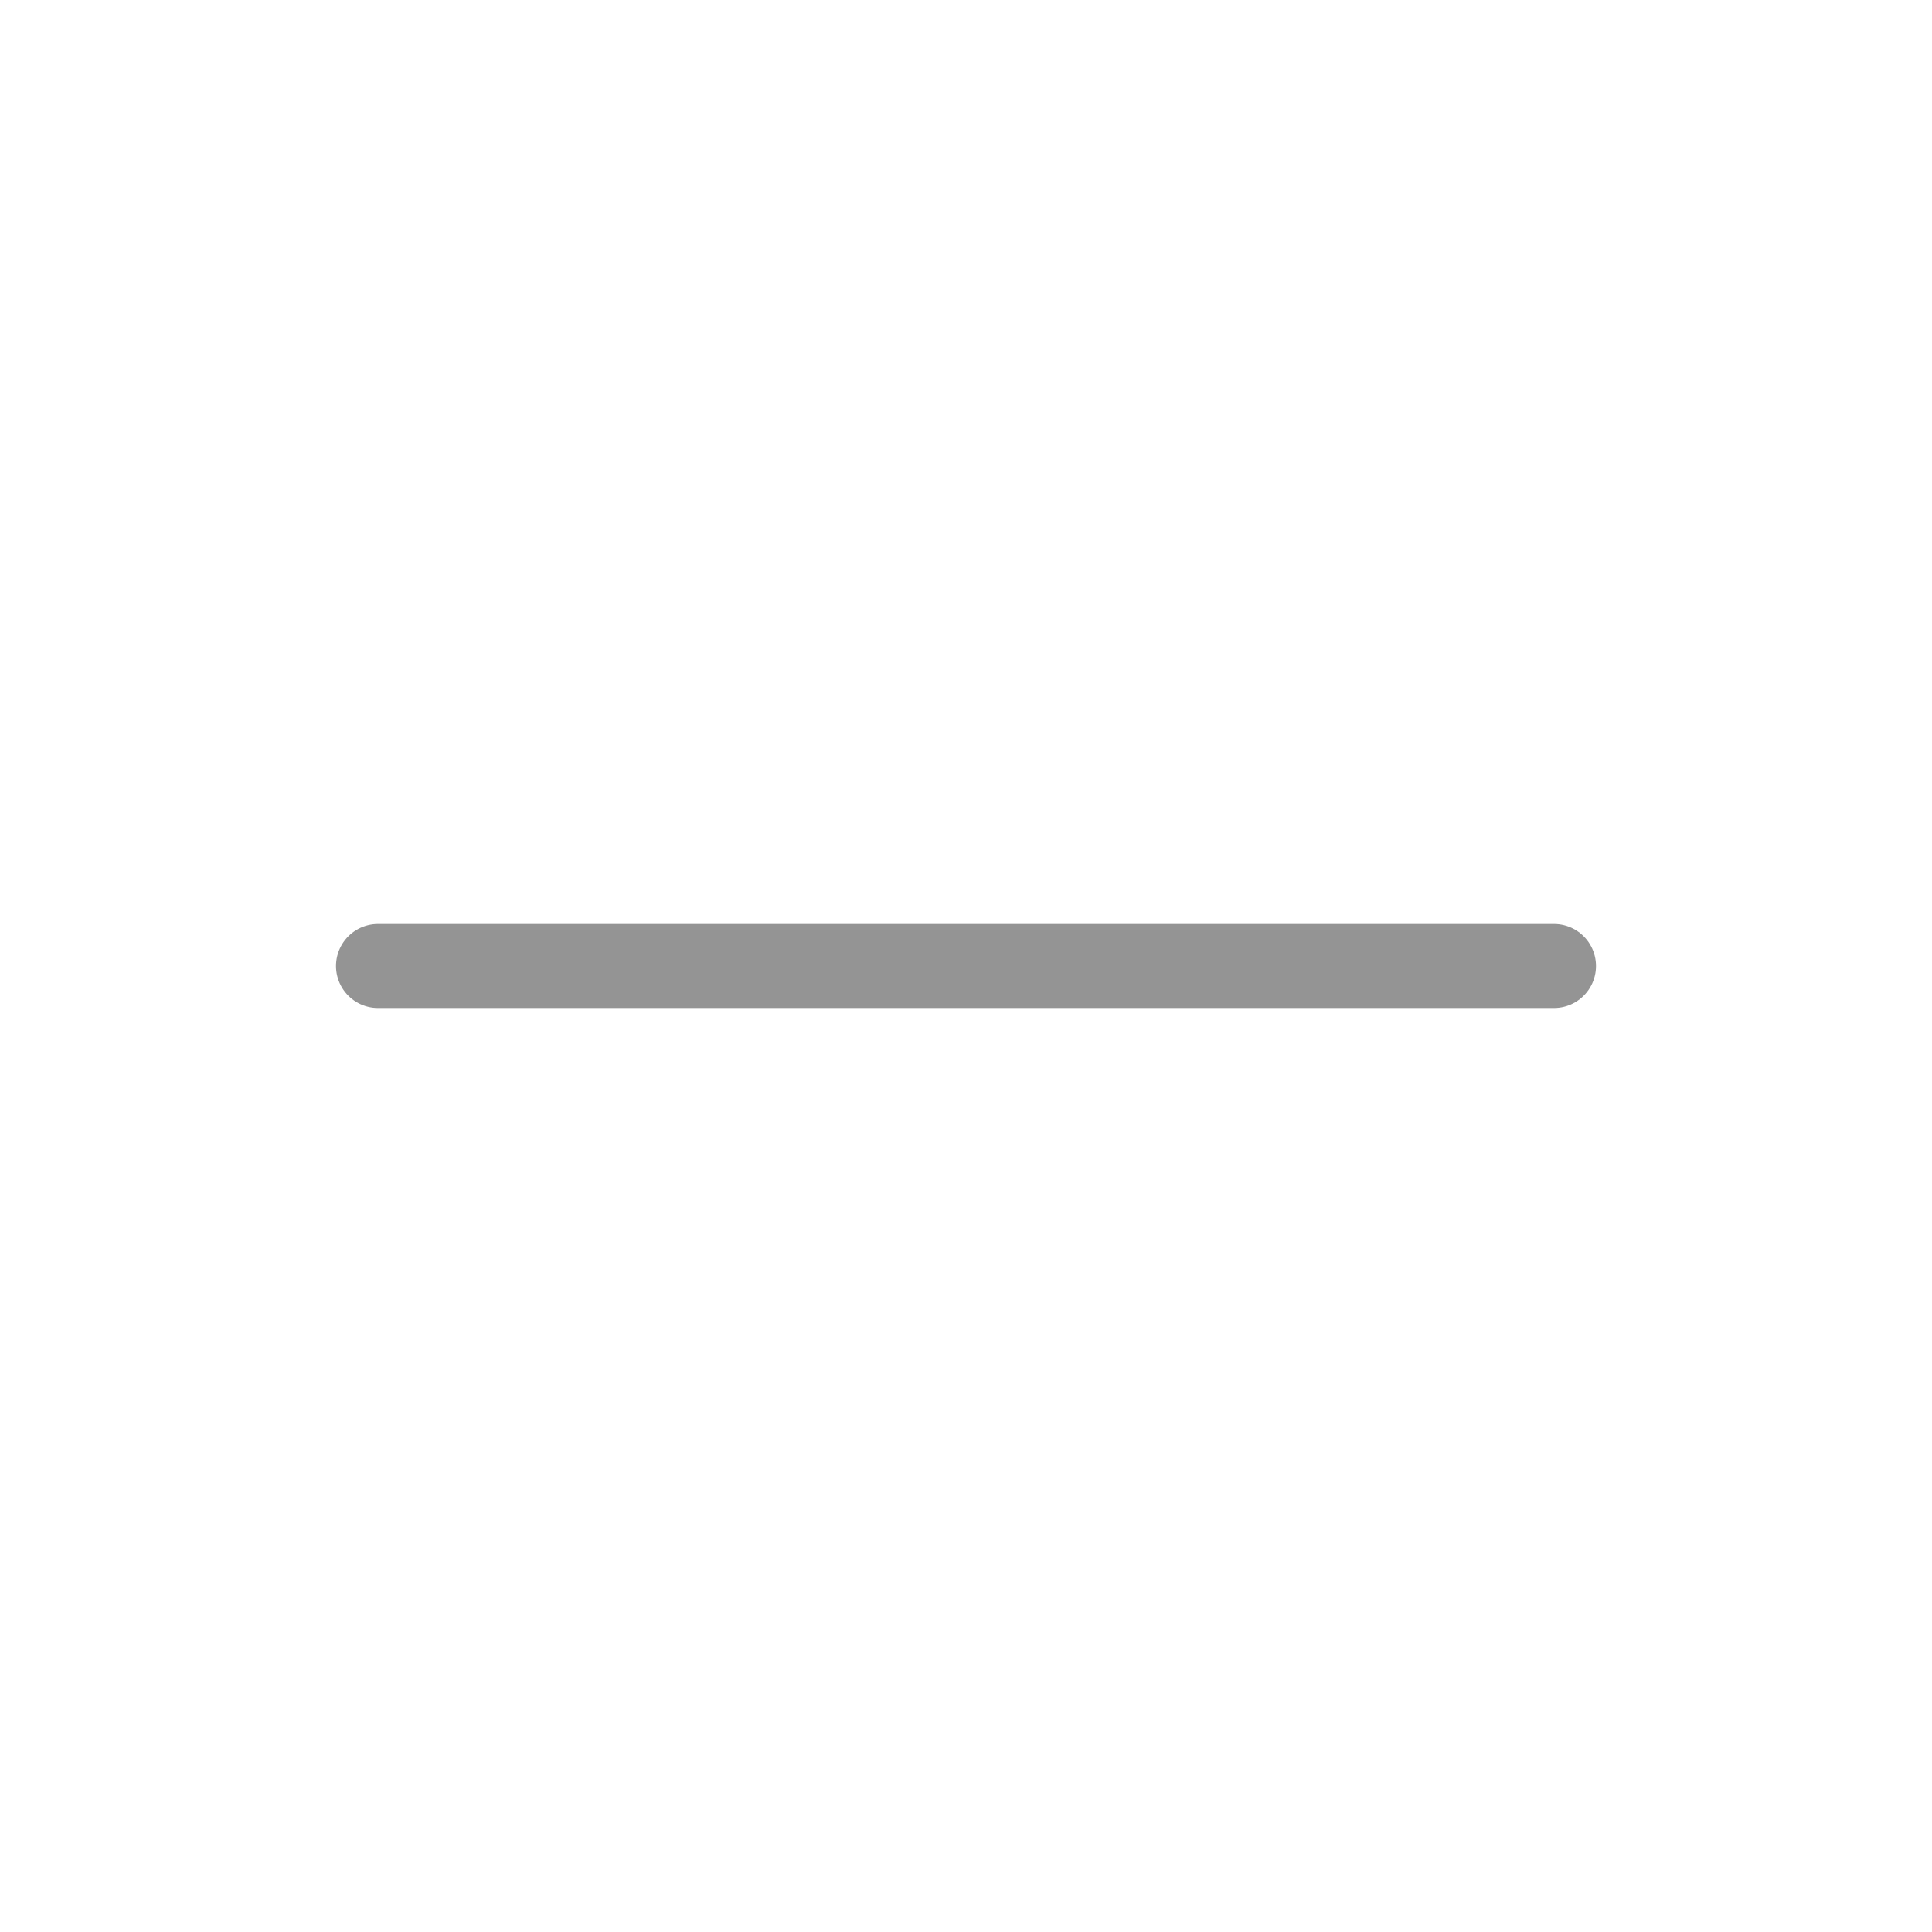
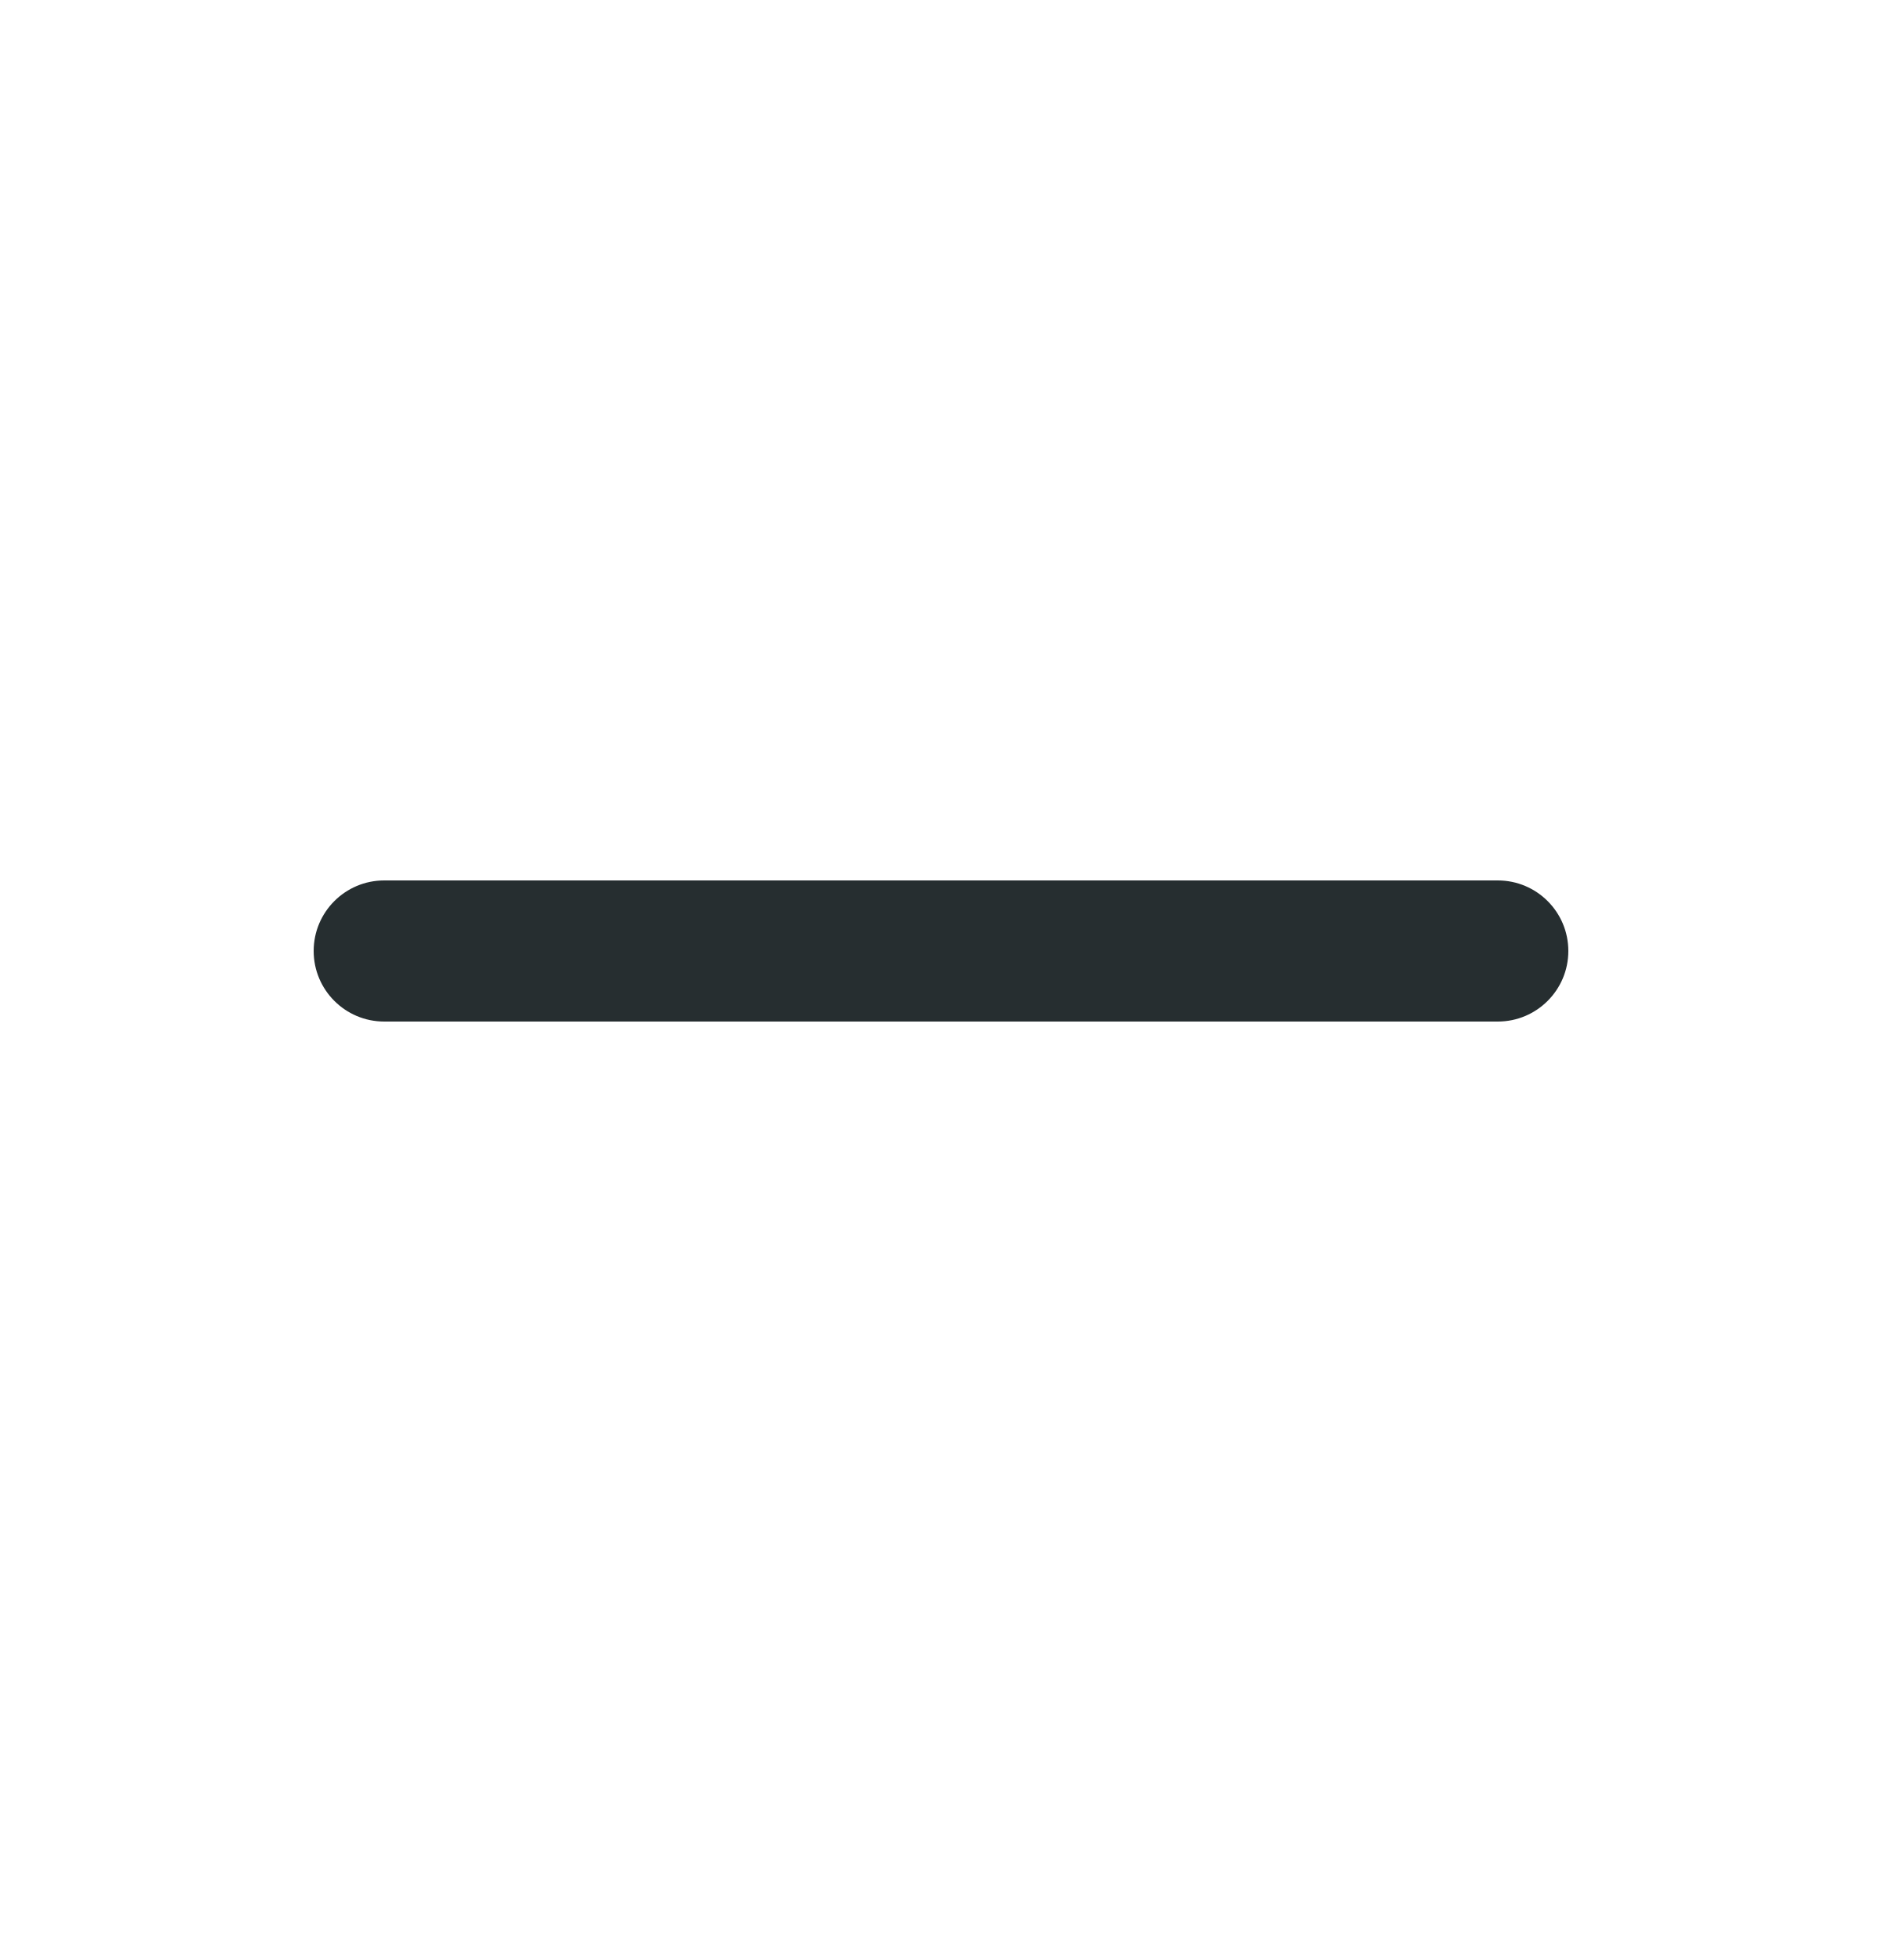
- <svg xmlns="http://www.w3.org/2000/svg" width="23" height="23" viewBox="0 0 23 23">
-   <line x1="4.5" y1="11.5" x2="18.5" y2="11.5" style="fill:none;stroke:#949494;stroke-linecap:round;stroke-linejoin:round" />
+ <svg xmlns="http://www.w3.org/2000/svg" width="24" height="25" viewBox="0 0 24 25" fill="none">
+   <path fill-rule="evenodd" clip-rule="evenodd" d="M4 12.13C4 11.633 4.403 11.23 4.9 11.23H19.1C19.597 11.23 20 11.633 20 12.13C20 12.627 19.597 13.03 19.1 13.03H4.9C4.403 13.03 4 12.627 4 12.13Z" fill="#262E30" />
</svg>
